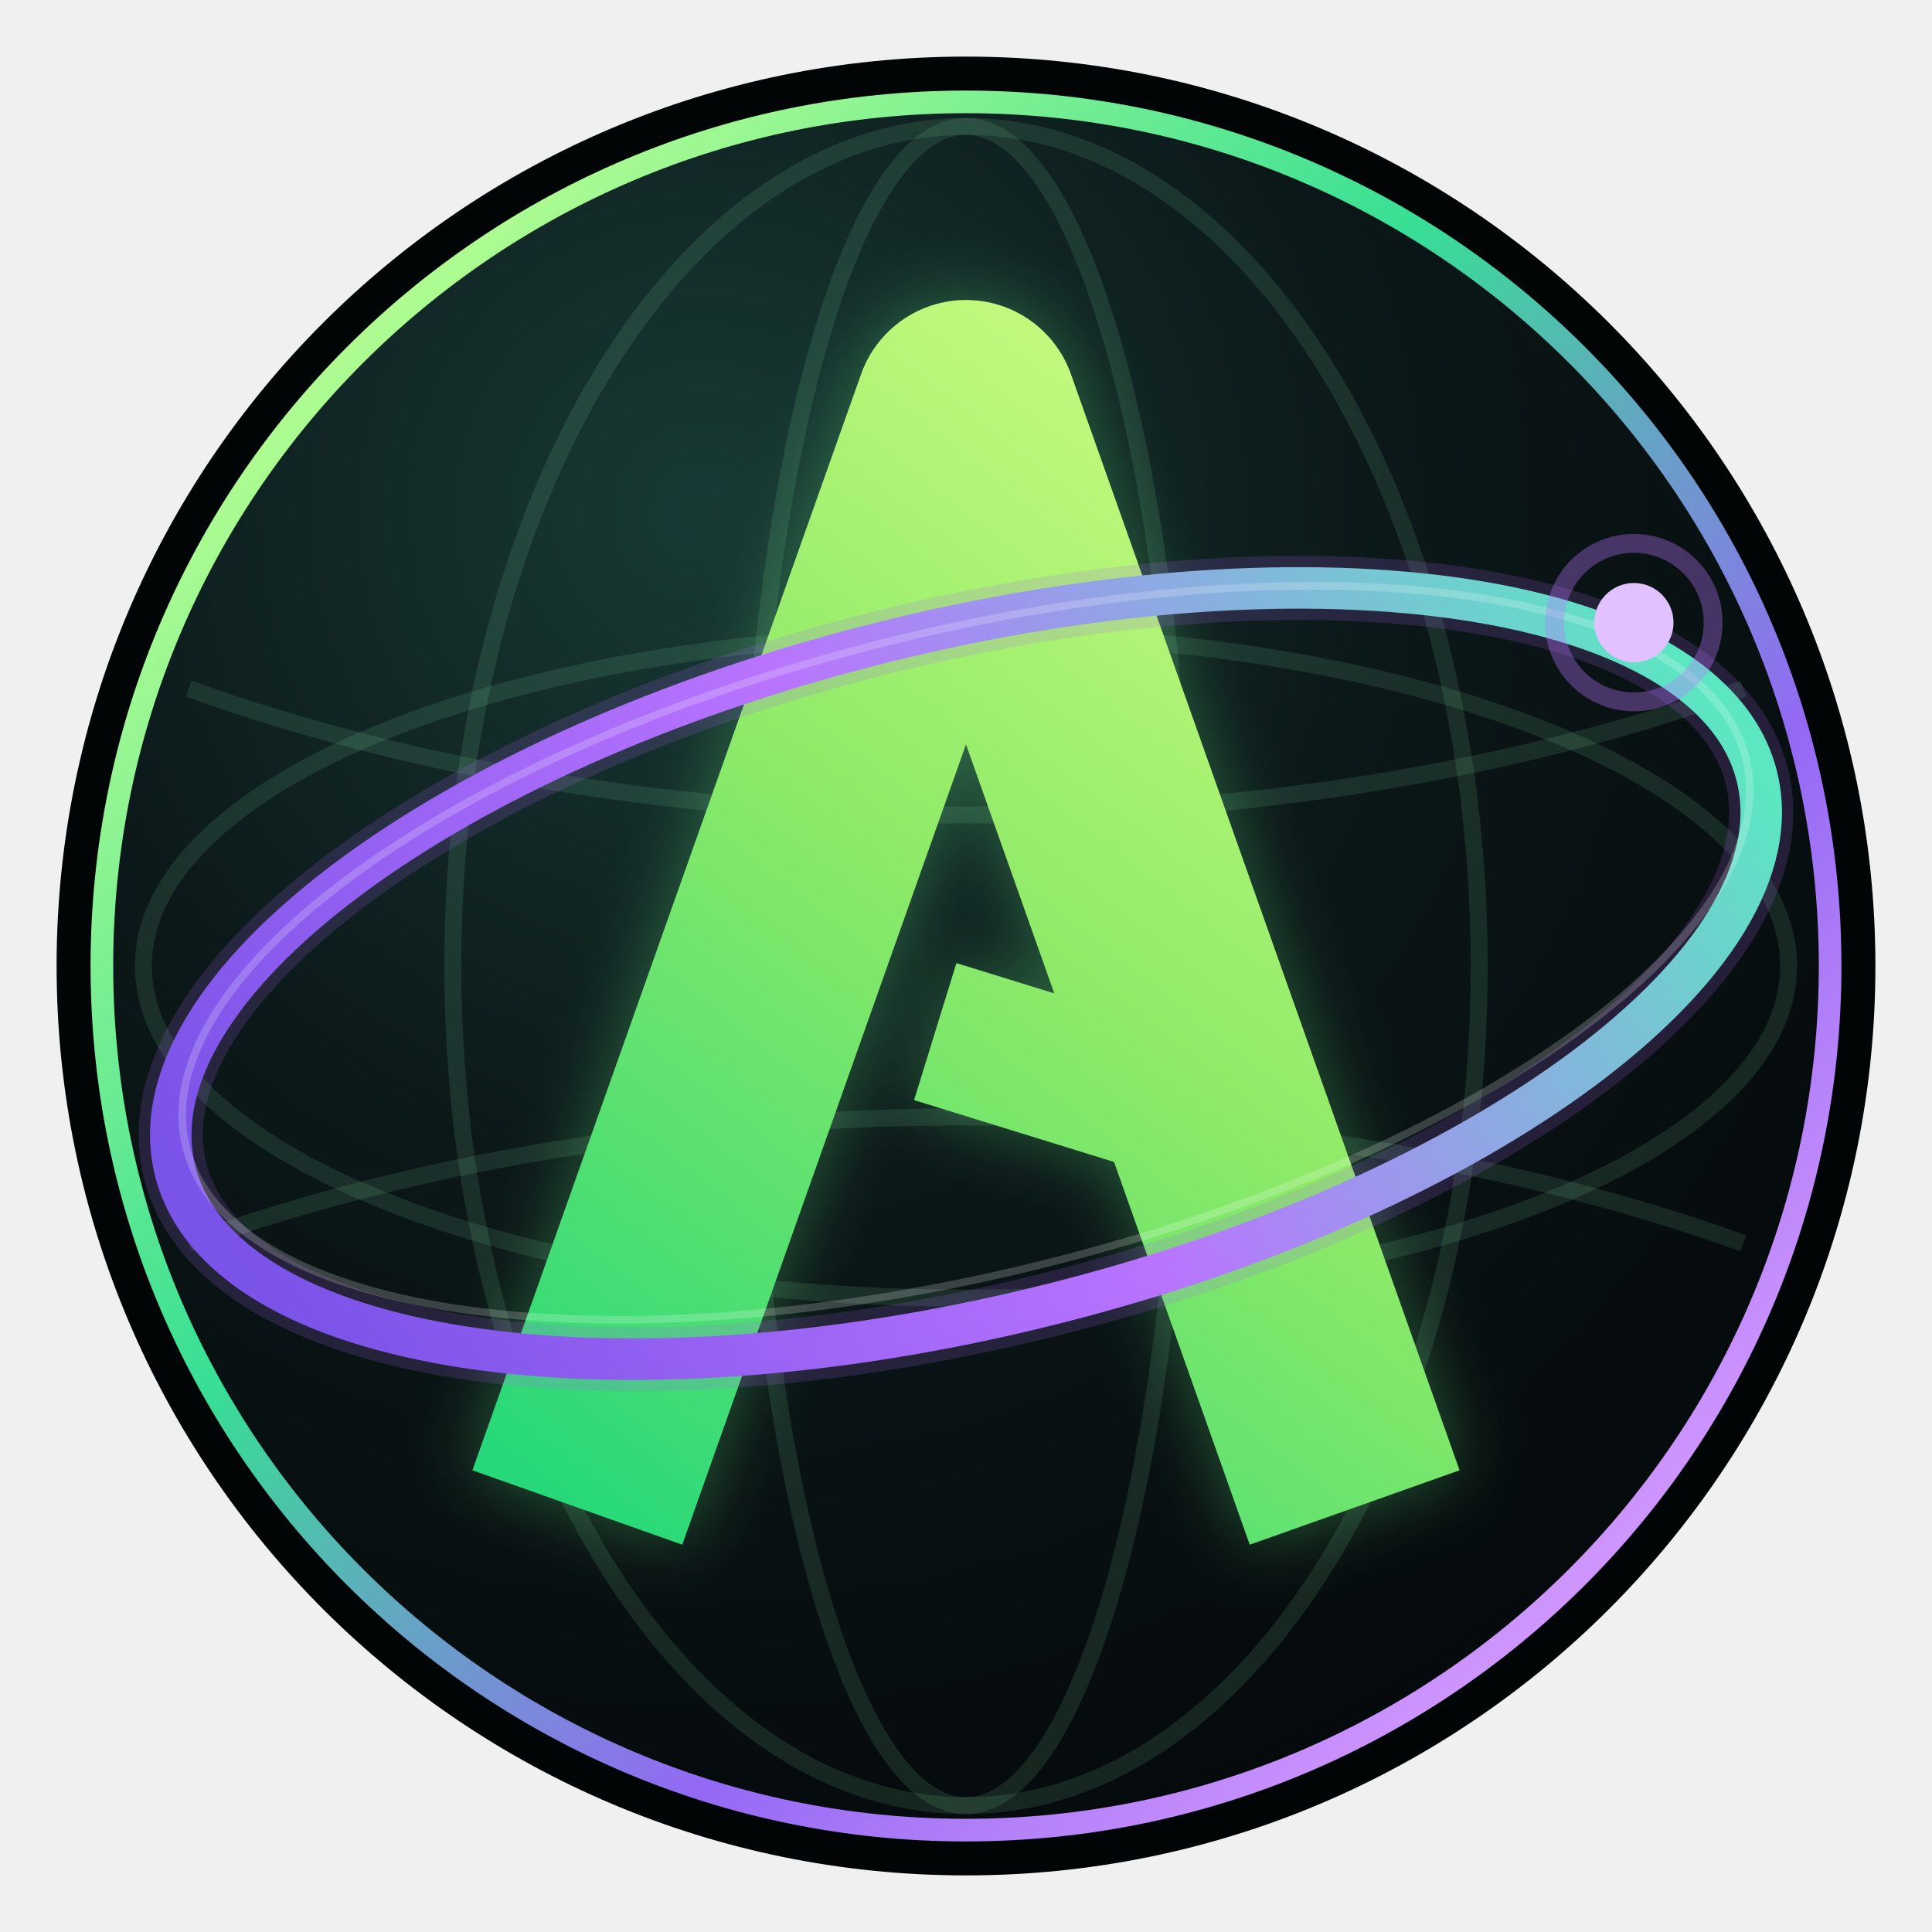
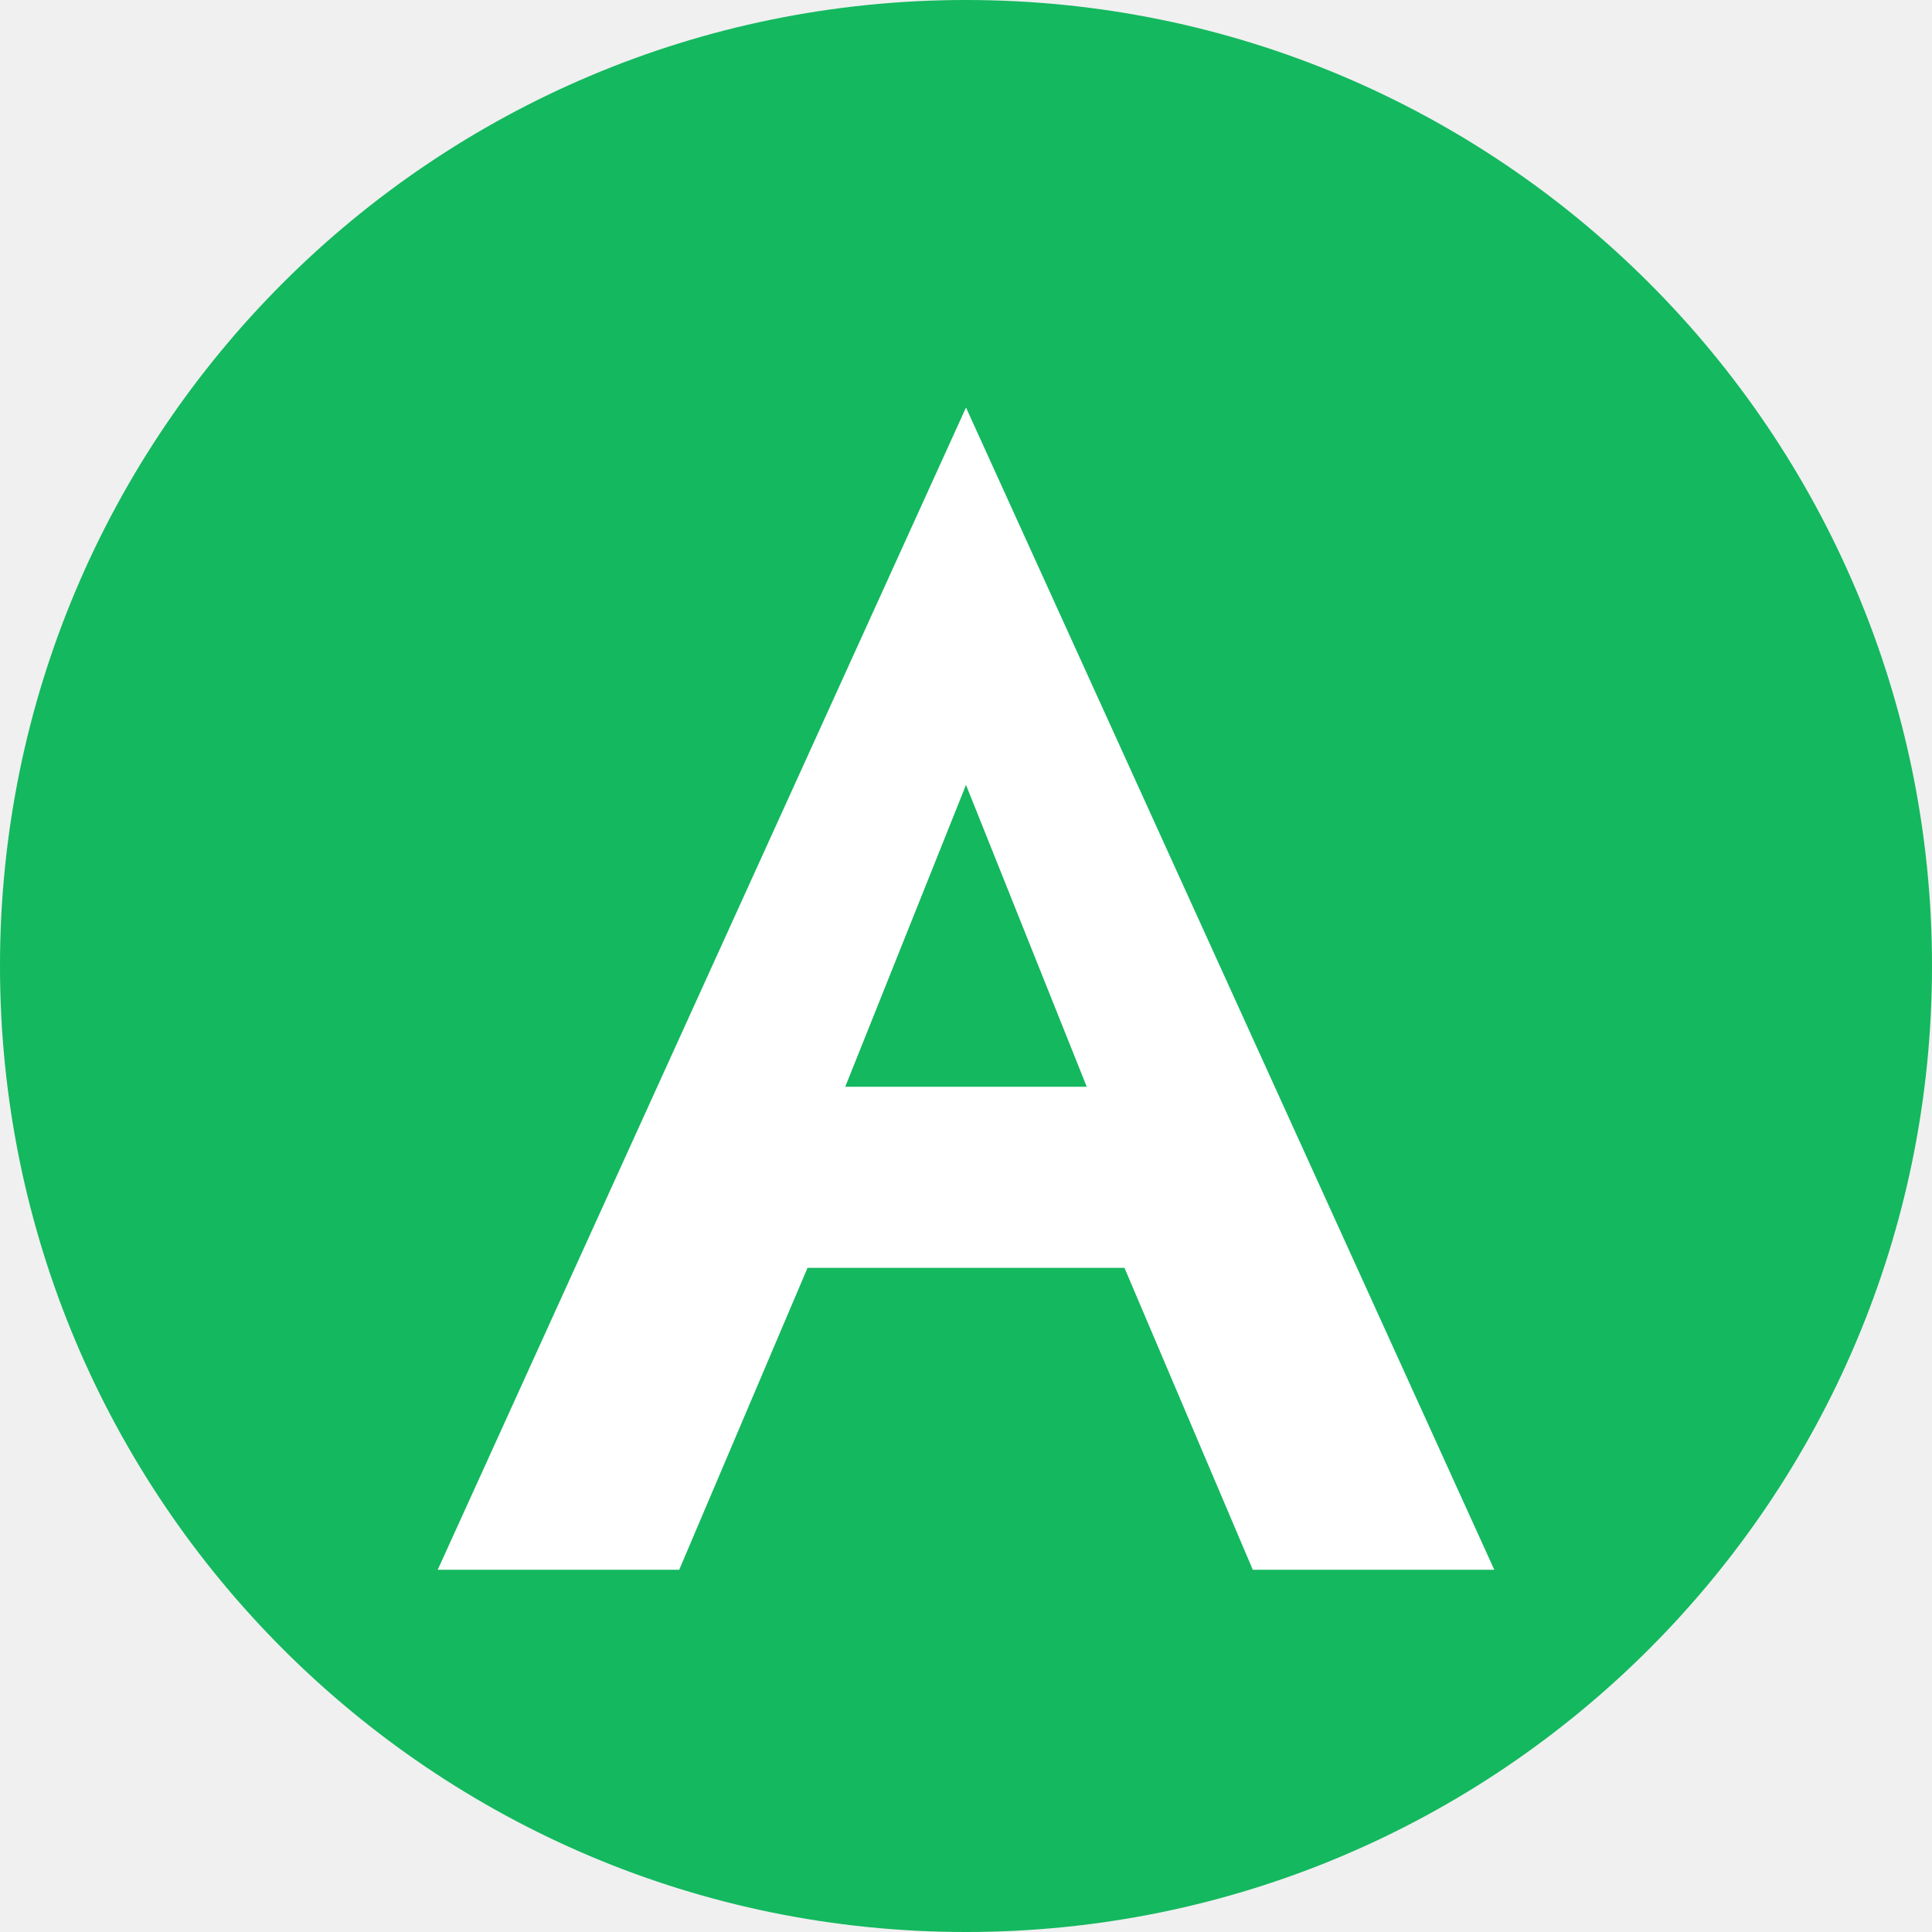
- <svg xmlns="http://www.w3.org/2000/svg" viewBox="0 0 1024 1024" role="img" aria-labelledby="title desc">
-   <defs>
-     <radialGradient id="field" cx="35%" cy="24%" r="82%">
-       <stop offset="0" stop-color="#183a35" />
-       <stop offset=".48" stop-color="#0b1718" />
-       <stop offset="1" stop-color="#05090b" />
-     </radialGradient>
-     <linearGradient id="mark" x1="270" y1="780" x2="730" y2="196" gradientUnits="userSpaceOnUse">
-       <stop stop-color="#26d879" />
-       <stop offset=".52" stop-color="#8eea68" />
-       <stop offset="1" stop-color="#d5ff83" />
-     </linearGradient>
-     <linearGradient id="orbit" x1="130" y1="650" x2="900" y2="386" gradientUnits="userSpaceOnUse">
-       <stop stop-color="#7a53e8" />
-       <stop offset=".5" stop-color="#b974ff" />
-       <stop offset="1" stop-color="#5ce6c2" />
-     </linearGradient>
-     <linearGradient id="rim" x1="170" y1="160" x2="850" y2="864" gradientUnits="userSpaceOnUse">
-       <stop stop-color="#b9ff91" />
-       <stop offset=".38" stop-color="#37df94" />
-       <stop offset=".72" stop-color="#9369f4" />
-       <stop offset="1" stop-color="#d69aff" />
-     </linearGradient>
-     <filter id="markGlow" x="-30%" y="-30%" width="160%" height="160%">
-       <feGaussianBlur stdDeviation="18" result="blur" />
-       <feFlood flood-color="#66e881" flood-opacity=".34" />
-       <feComposite in2="blur" operator="in" />
-       <feMerge>
-         <feMergeNode />
-         <feMergeNode in="SourceGraphic" />
-       </feMerge>
-     </filter>
-     <clipPath id="badge">
-       <circle cx="512" cy="512" r="480" />
-     </clipPath>
-   </defs>
-   <circle cx="512" cy="512" r="472" fill="#07100f" stroke="#020505" stroke-width="20" />
-   <circle cx="512" cy="512" r="458" fill="url(#field)" stroke="url(#rim)" stroke-width="12" />
-   <g clip-path="url(#badge)">
-     <g fill="none" stroke="#8eeaaf" stroke-opacity=".12" stroke-width="9">
-       <ellipse cx="512" cy="512" rx="272" ry="445" />
-       <ellipse cx="512" cy="512" rx="116" ry="445" />
-       <ellipse cx="512" cy="512" rx="436" ry="176" />
-       <path d="M100 365c122 44 265 67 412 67s290-23 412-67M100 659c122-44 265-67 412-67s290 23 412 67" />
-     </g>
-     <g filter="url(#markGlow)" fill="none" stroke="url(#mark)" stroke-linejoin="round">
-       <path d="M306 799 512 218 718 799" stroke-width="118" />
-       <path d="m532 558 97 30" stroke-width="76" stroke-linecap="square" />
-     </g>
-     <ellipse cx="512" cy="516" rx="432" ry="181" fill="none" stroke="#a969f2" stroke-opacity=".18" stroke-width="34" transform="rotate(-14 512 516)" />
-     <ellipse cx="512" cy="516" rx="432" ry="181" fill="none" stroke="url(#orbit)" stroke-width="22" transform="rotate(-14 512 516)" />
-     <ellipse cx="512" cy="505" rx="426" ry="170" fill="none" stroke="#fff" stroke-opacity=".2" stroke-width="4" transform="rotate(-14 512 505)" />
-     <circle cx="866" cy="330" r="21" fill="#e1c1ff" />
-     <circle cx="866" cy="330" r="42" fill="none" stroke="#b875ff" stroke-opacity=".35" stroke-width="10" />
-   </g>
+ <svg xmlns="http://www.w3.org/2000/svg" viewBox="0 0 256 256" role="img" aria-label="Aliasist">
+   <circle cx="128" cy="128" r="128" fill="#14b85f" />
+   <path d="M128 54 L198 208 L166 208 L149 168 L107 168 L90 208 L58 208 Z M128 104 L112 144 L144 144 Z" fill="#ffffff" />
</svg>
